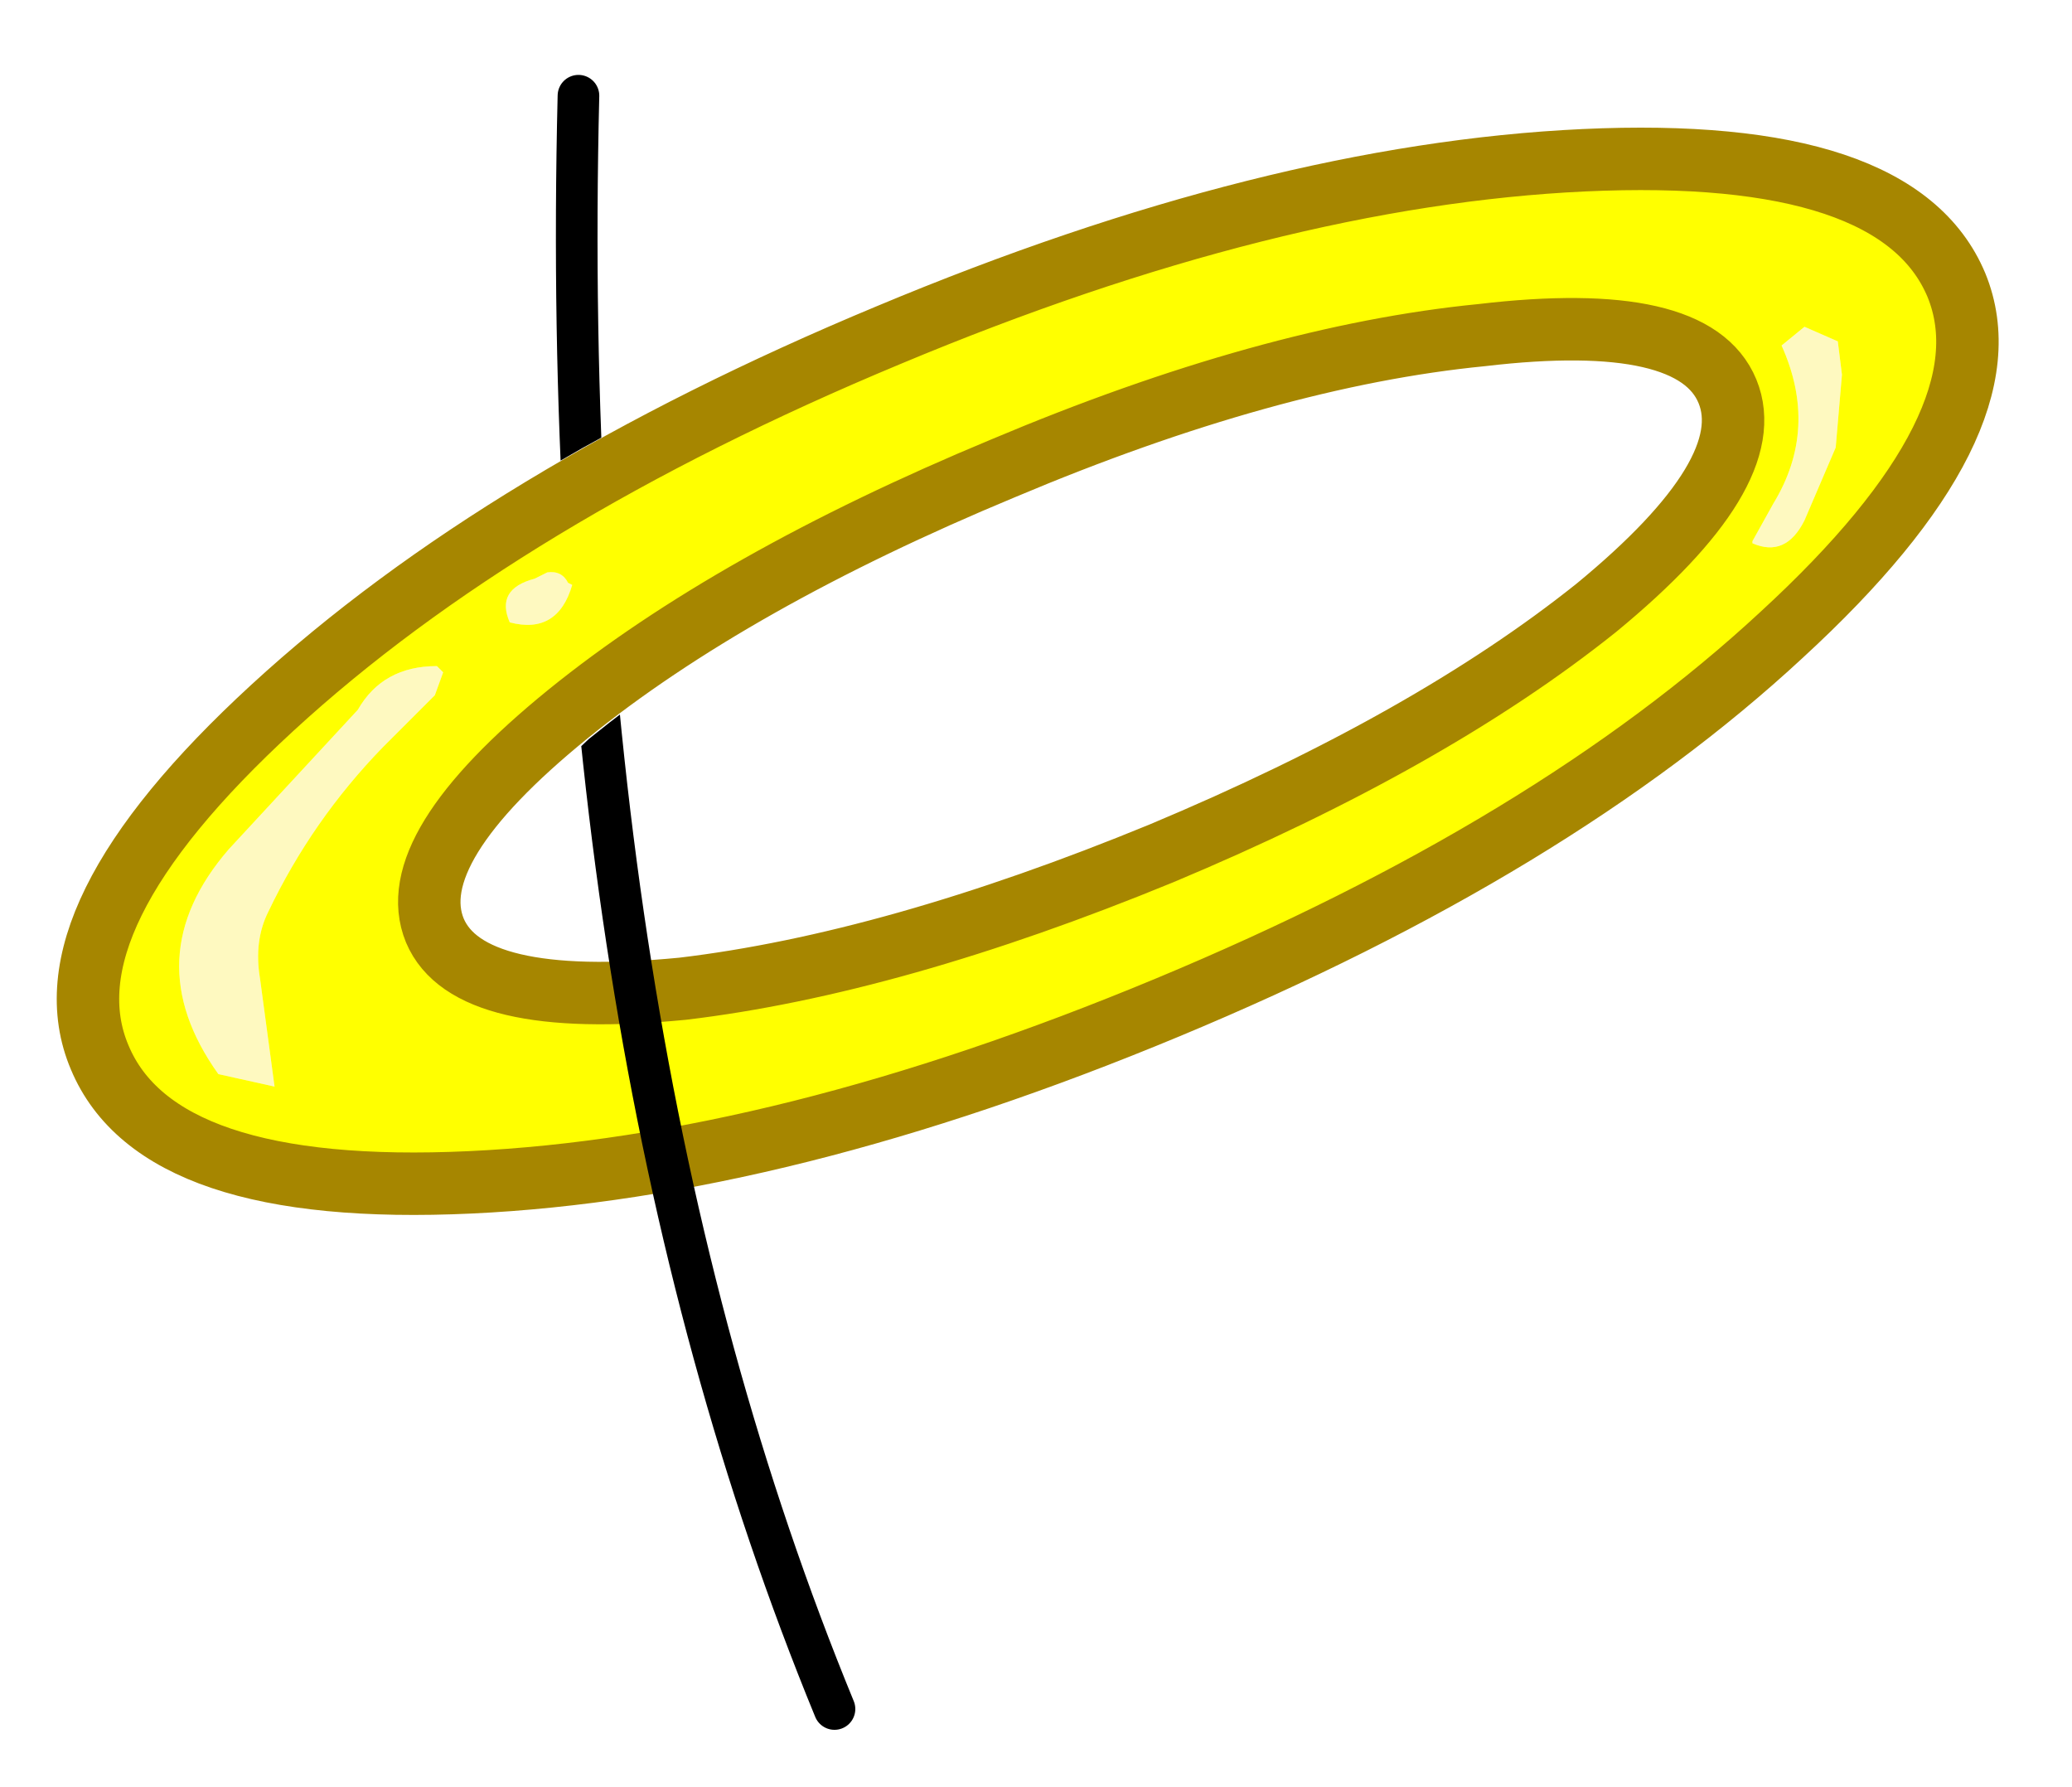
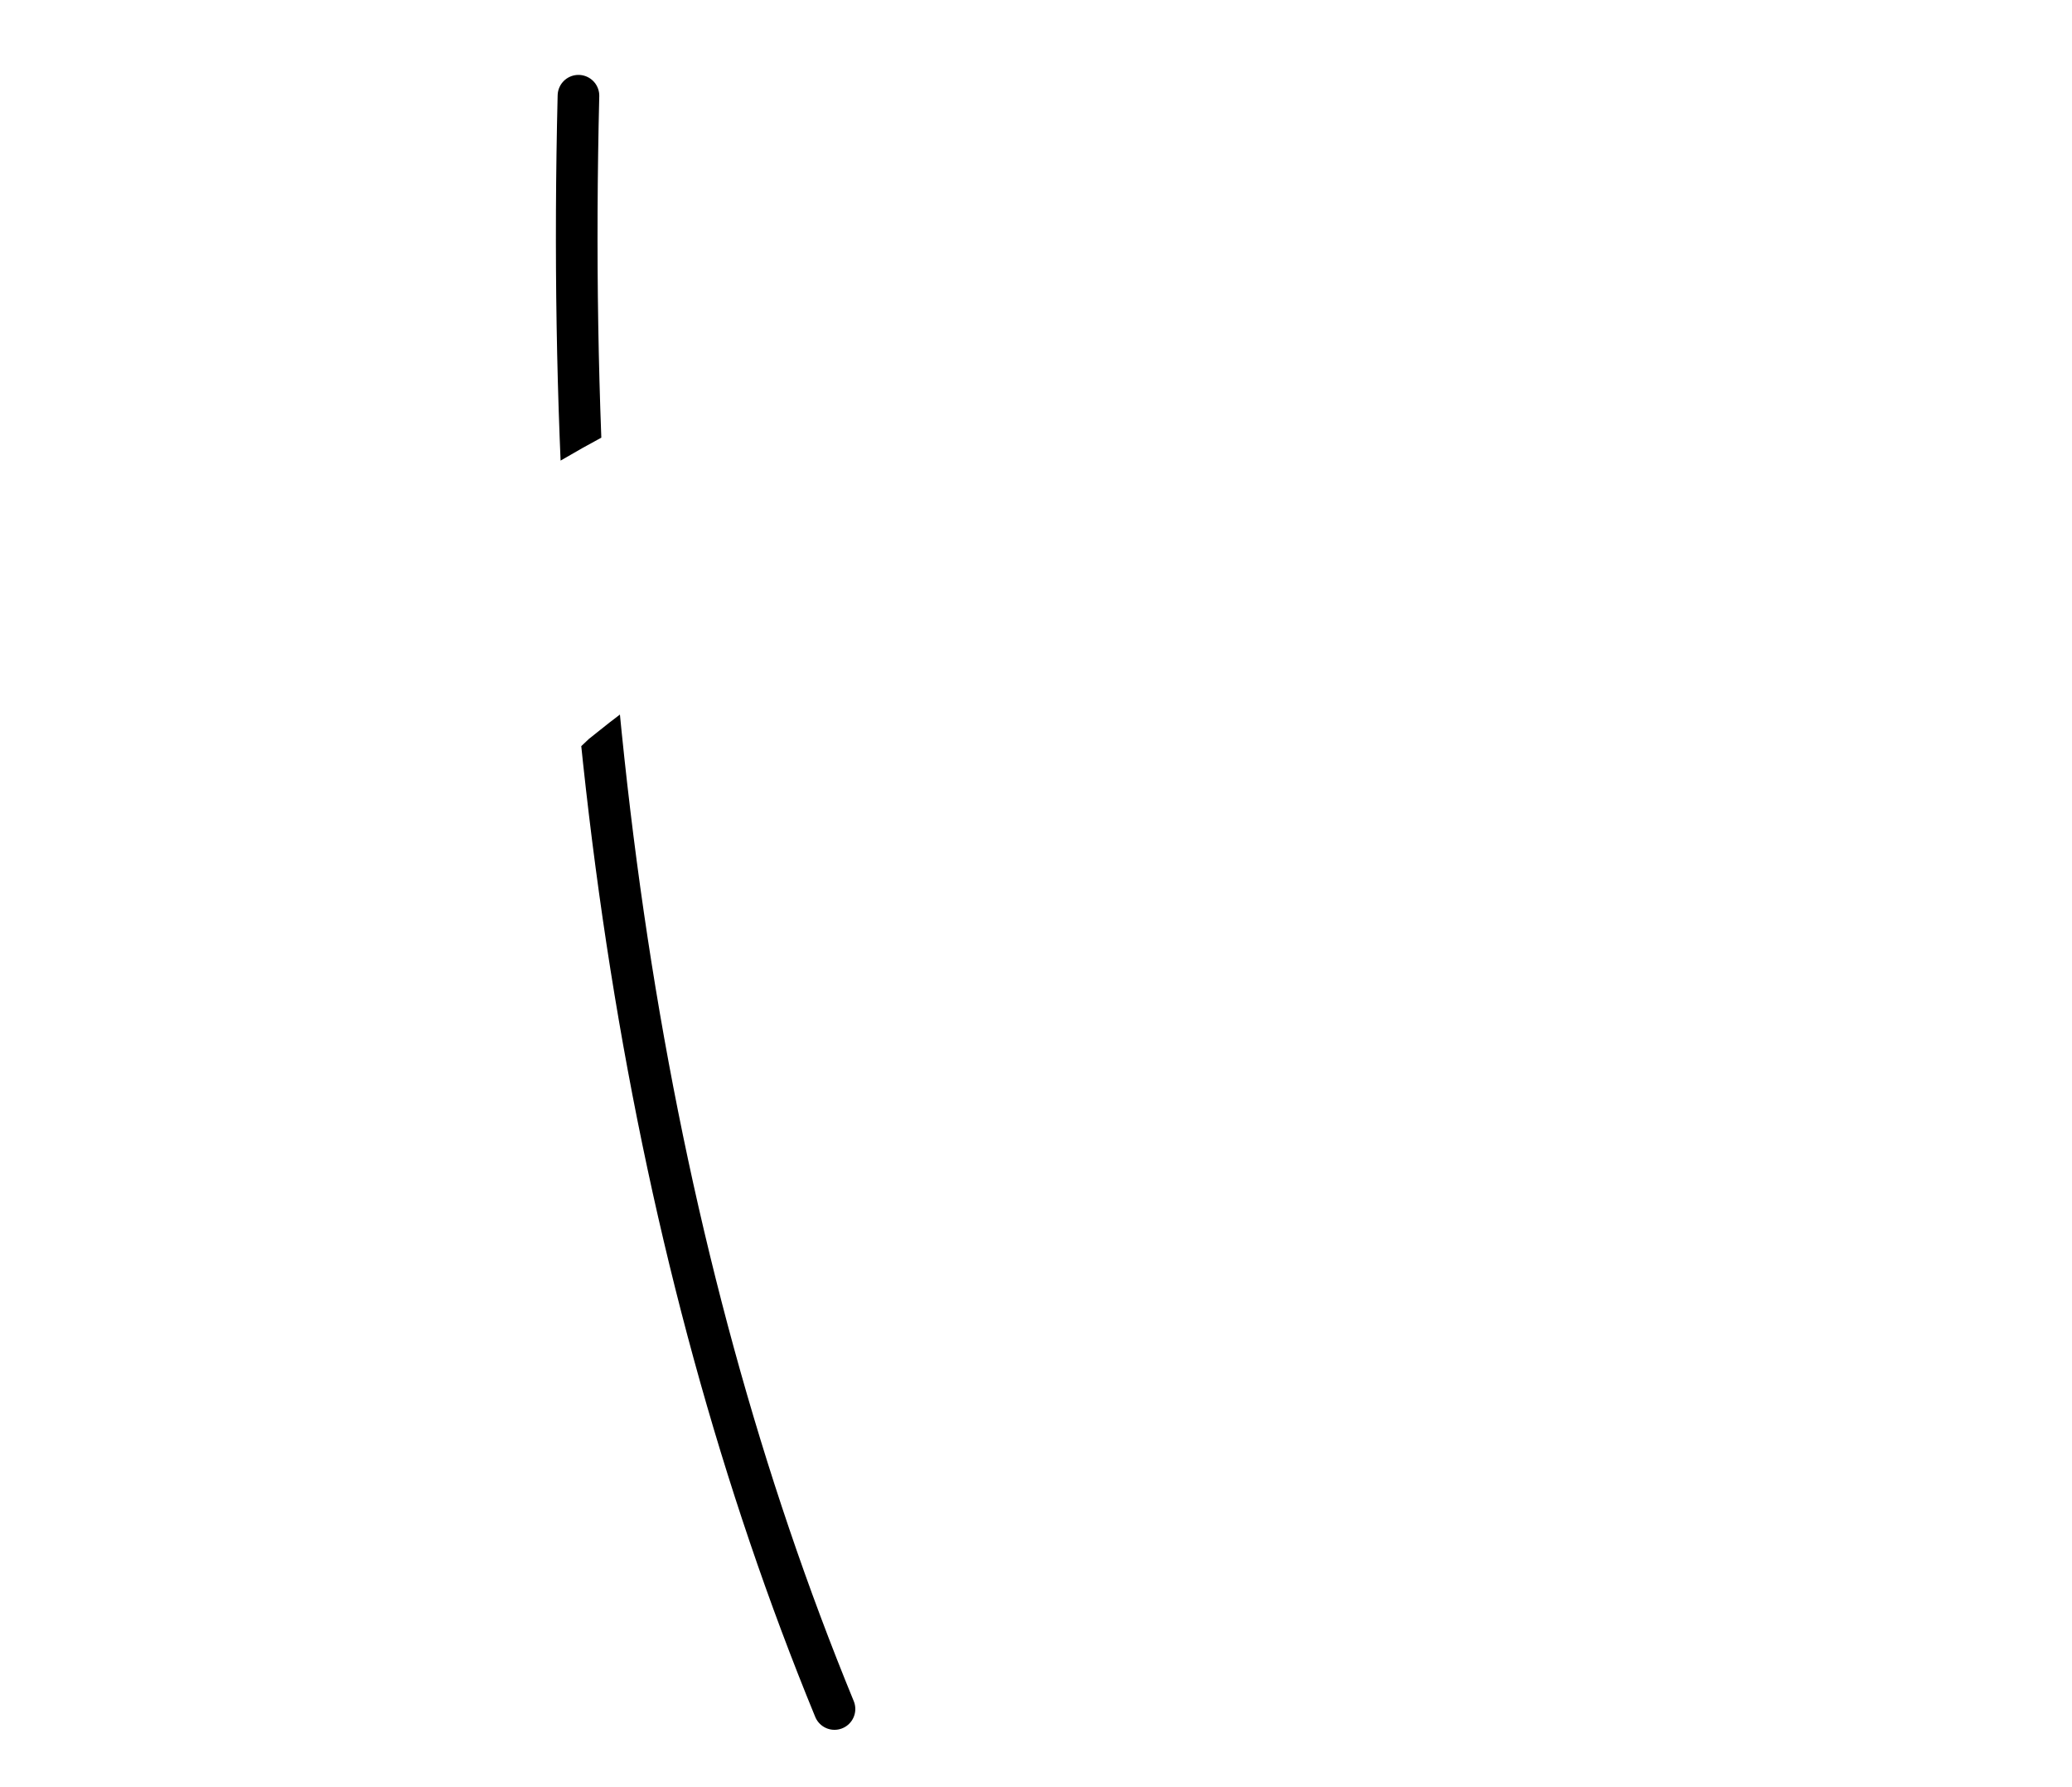
<svg xmlns="http://www.w3.org/2000/svg" width="345.414px" height="297.819px" viewBox="-38.395 -67.899 49.771 42.913">
-   <g id="x1_sprite0" transform="matrix(1, 0, 0, 1, -36.3, -64.1)">
-     <g id="x2_shape0" transform="matrix(1, 0, 0, 1, 0, 0)">
-       <path d="M40.7 4.5 L41.25 4.05 42.05 4.4 42.15 5.2 42.0 6.95 41.25 8.7 Q40.8 9.6 40.0 9.25 L40.0 9.2 40.5 8.3 Q41.6 6.5 40.7 4.5 M11.55 10.2 L11.65 10.25 Q11.3 11.45 10.15 11.15 9.8 10.35 10.75 10.1 L11.05 9.95 Q11.4 9.9 11.55 10.2 M8.55 12.35 L8.35 12.9 7.1 14.15 Q5.4 15.9 4.35 18.1 4.0 18.8 4.15 19.7 L4.5 22.3 3.15 22.0 Q1.15 19.2 3.4 16.6 L6.5 13.25 Q7.1 12.2 8.4 12.2 L8.55 12.35" fill="#fef9c0" fill-rule="evenodd" stroke="none" />
-       <path d="M40.7 11.45 Q35.2 16.55 25.95 20.4 16.7 24.25 9.2 24.6 1.7 24.95 0.3 21.6 -1.1 18.3 4.45 13.2 10.0 8.1 19.25 4.25 28.45 0.4 35.95 0.05 43.5 -0.3 44.9 3.05 46.25 6.35 40.7 11.45 M40.7 4.5 Q41.6 6.5 40.5 8.3 L40.0 9.2 40.0 9.25 Q40.8 9.6 41.25 8.7 L42.0 6.95 42.15 5.2 42.05 4.4 41.25 4.05 40.7 4.5 M39.4 5.6 Q38.6 3.65 33.5 4.25 28.4 4.75 22.0 7.45 15.5 10.15 11.55 13.35 7.55 16.6 8.35 18.55 9.15 20.45 14.3 19.95 19.35 19.35 25.8 16.7 32.25 14.0 36.25 10.8 40.2 7.55 39.4 5.6 M8.55 12.35 L8.4 12.2 Q7.1 12.2 6.5 13.25 L3.4 16.6 Q1.15 19.2 3.15 22.0 L4.5 22.3 4.15 19.7 Q4.0 18.8 4.35 18.1 5.4 15.9 7.1 14.15 L8.35 12.9 8.55 12.35 M11.55 10.2 Q11.4 9.9 11.05 9.95 L10.75 10.1 Q9.8 10.35 10.15 11.15 11.3 11.45 11.65 10.25 L11.55 10.2" fill="#ffff00" fill-rule="evenodd" stroke="none" />
-       <path d="M40.7 11.45 Q35.2 16.55 25.95 20.4 16.7 24.25 9.2 24.6 1.7 24.95 0.3 21.6 -1.1 18.3 4.45 13.2 10.0 8.1 19.25 4.25 28.45 0.4 35.95 0.05 43.5 -0.3 44.9 3.05 46.25 6.35 40.7 11.45 M39.4 5.6 Q40.2 7.55 36.25 10.8 32.25 14.0 25.8 16.7 19.35 19.35 14.3 19.95 9.15 20.45 8.35 18.55 7.55 16.6 11.55 13.35 15.5 10.15 22.0 7.45 28.4 4.75 33.5 4.25 38.6 3.65 39.4 5.6 Z" fill="none" stroke="#a68600" stroke-linecap="round" stroke-linejoin="round" stroke-width="1.5" />
-     </g>
-   </g>
  <clipPath id="clipPath0">
    <path d="M -10.5 -63 L -9.95 -62.95 L -9.55 -62.5 L -9.65 -61.95 L -10.1 -61.55 L -10.4 -61.45 L -10.8 -58.7 L -10.55 -58.6 L -10.15 -58.15 L -10.2 -57.6 L -10.65 -57.2 L -11.5 -56.93 L -12.34 -56.64 L -13.17 -56.31 L -14 -55.95 L -14.79 -55.62 L -15.56 -55.28 L -16.31 -54.94 L -17.04 -54.59 L -17.75 -54.24 L -18.44 -53.89 L -19.11 -53.54 L -19.76 -53.17 L -20.39 -52.81 L -21 -52.44 L -21.59 -52.07 L -22.17 -51.69 L -22.72 -51.31 L -23.25 -50.93 L -23.76 -50.54 L -24.25 -50.15 L -26.15 -48.35 L -26.65 -48.1 L -27.2 -48.25 L -27.5 -48.75 L -27.51 -48.92 L -27.5 -48.99 L -27.48 -49.06 L -27.45 -49.13 L -27.41 -49.19 L -27.3 -49.3 L -27.2 -49.45 L -29.3 -52.05 L -29.85 -51.95 L -30.35 -52.25 L -30.5 -52.8 L -30.2 -53.3 L -29.55 -53.8 L -28.87 -54.3 L -28.18 -54.79 L -27.46 -55.27 L -26.73 -55.75 L -25.97 -56.22 L -25.2 -56.68 L -24.4 -57.14 L -23.58 -57.59 L -22.75 -58.03 L -21.89 -58.47 L -21.01 -58.9 L -20.11 -59.32 L -19.2 -59.74 L -18.26 -60.15 L -17.3 -60.55 L -17.35 -60.55 L -16.47 -60.92 L -15.59 -61.27 L -14.72 -61.6 L -13.86 -61.91 L -13.01 -62.21 L -12.17 -62.49 L -11.33 -62.75 L -10.5 -63 Z M -57.3 -89.85 L -57.3 -24.95 L 26.3 -24.95 L 26.3 -89.85 Z" />
  </clipPath>
  <g clip-path="url(#clipPath0)">
    <g id="x3_shape1" transform="matrix(1, 0, 0, 1, 0, 0)">
      <path d="M-24.5 -65.6 Q-25.05 -43.15 -18.35 -26.85" fill="none" stroke="#000000" stroke-linecap="round" stroke-linejoin="round" stroke-width="1.0" />
    </g>
  </g>
</svg>
